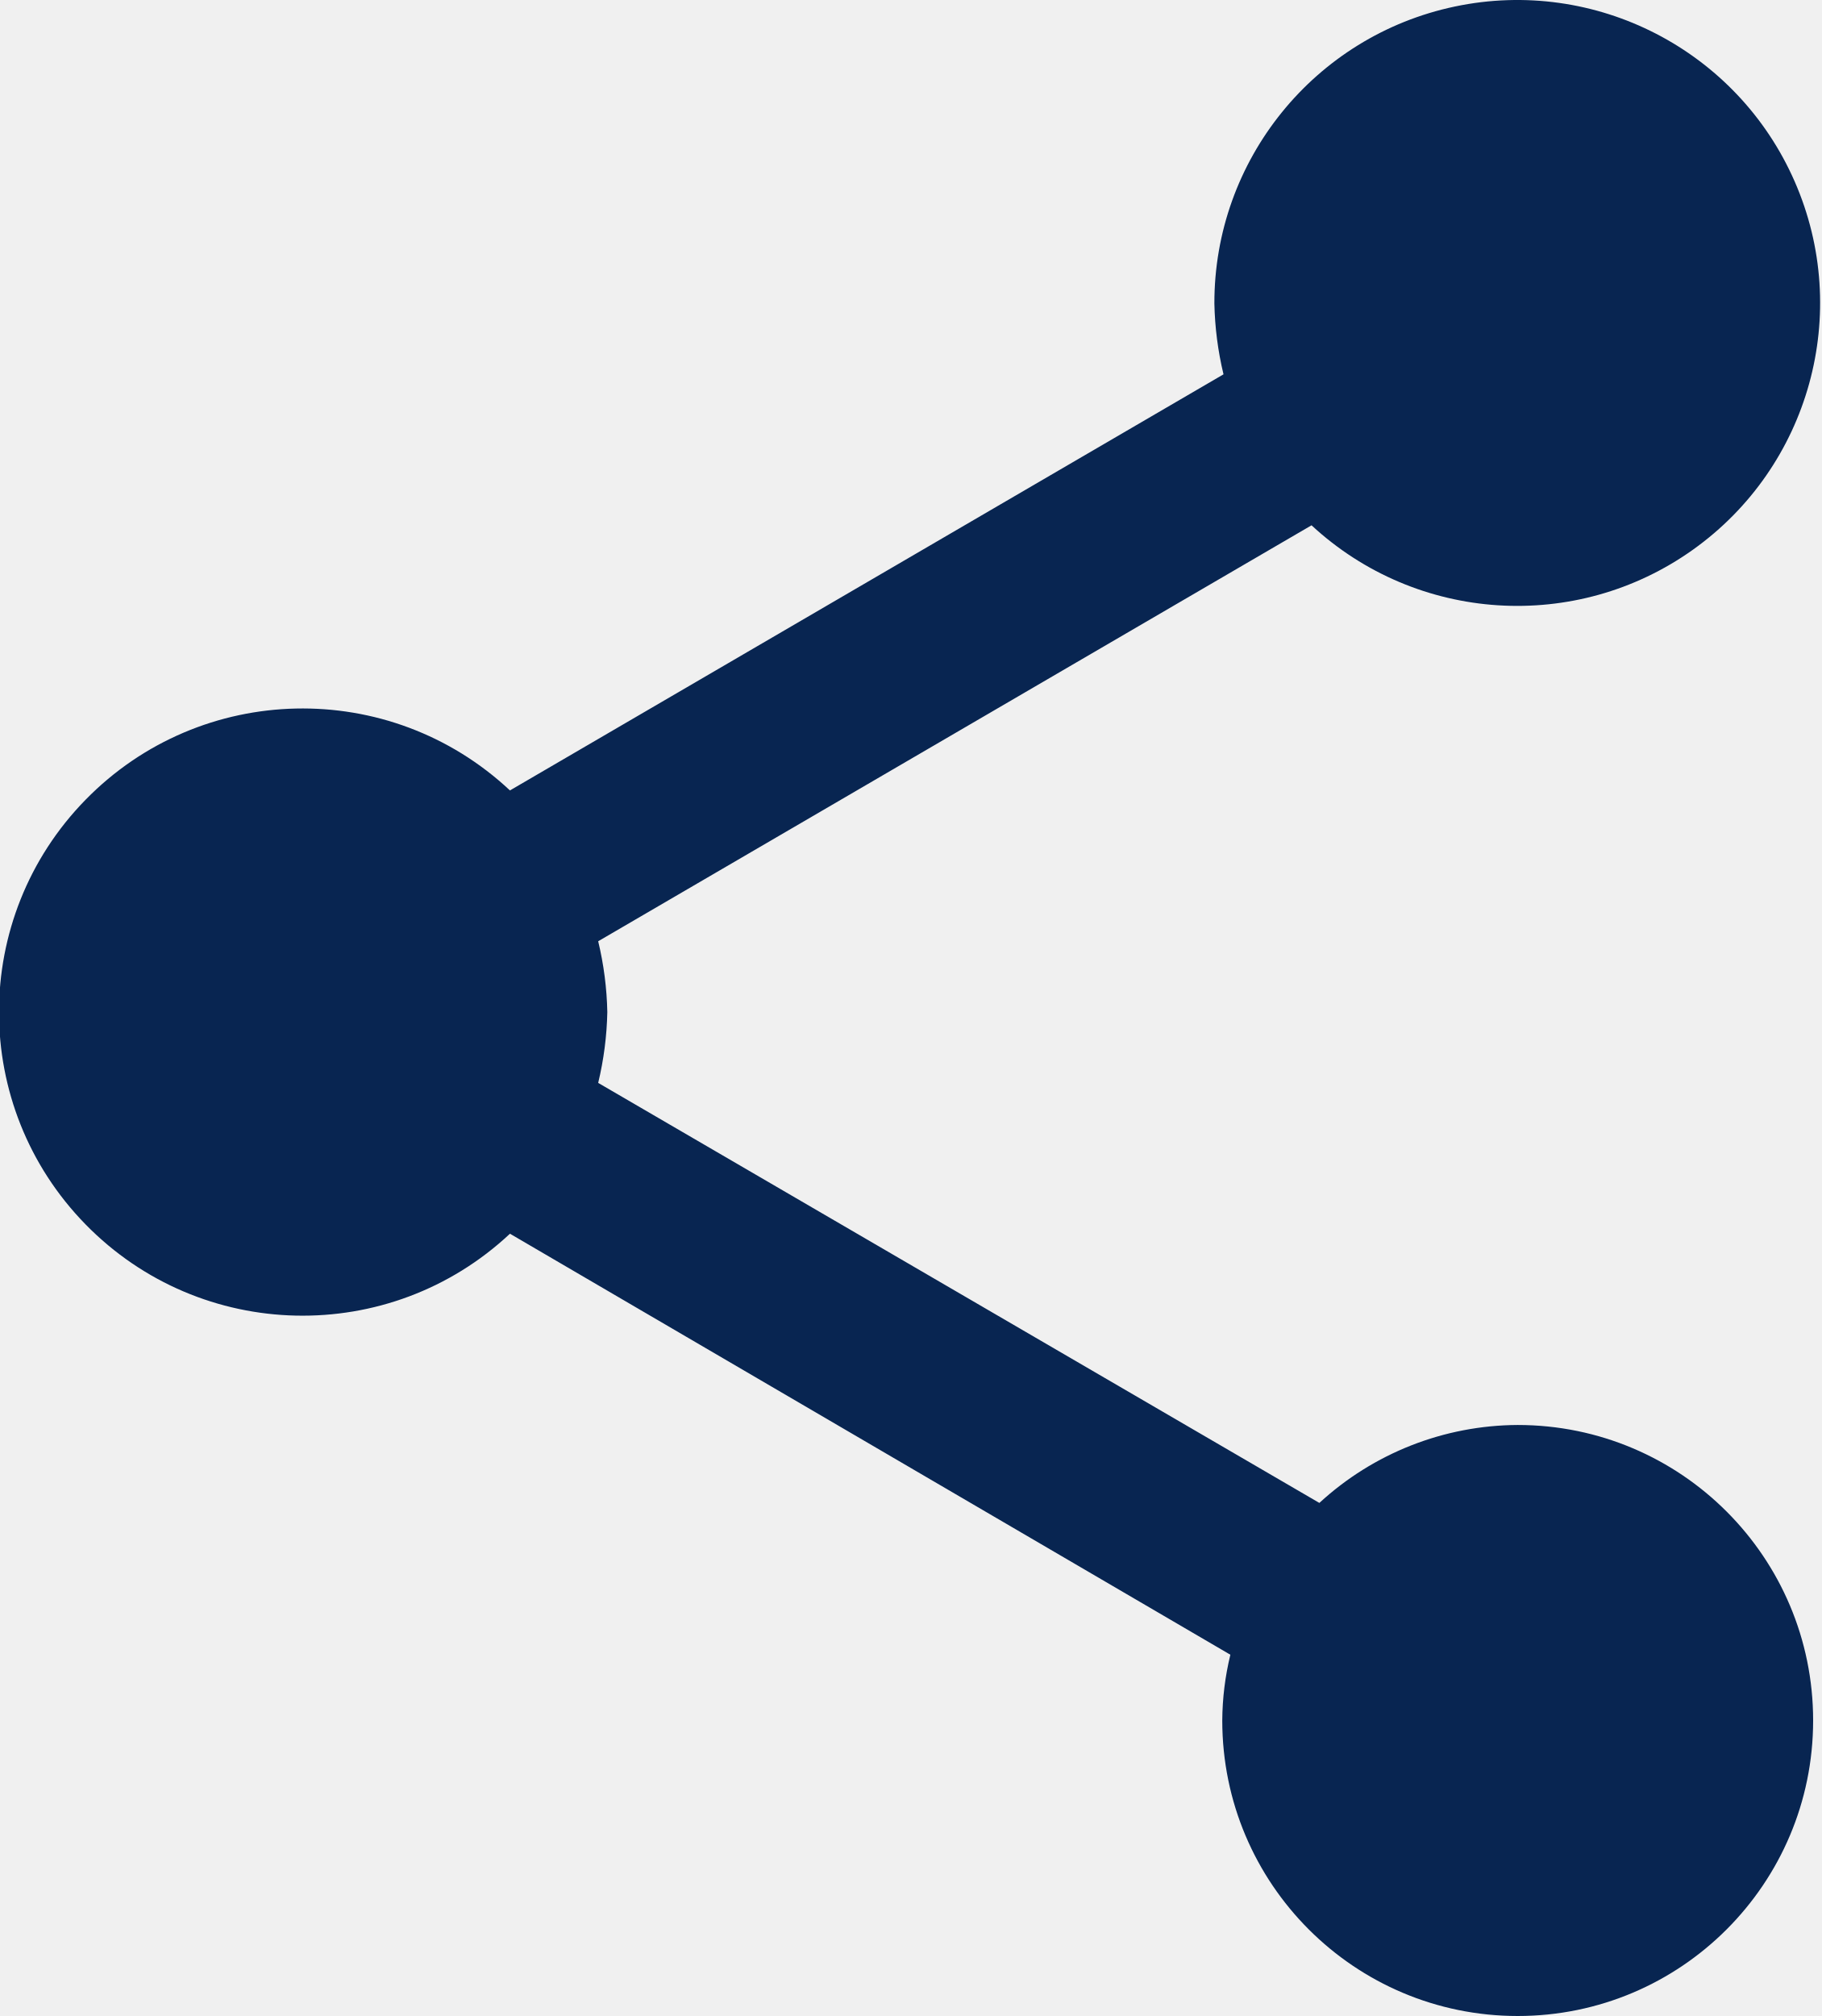
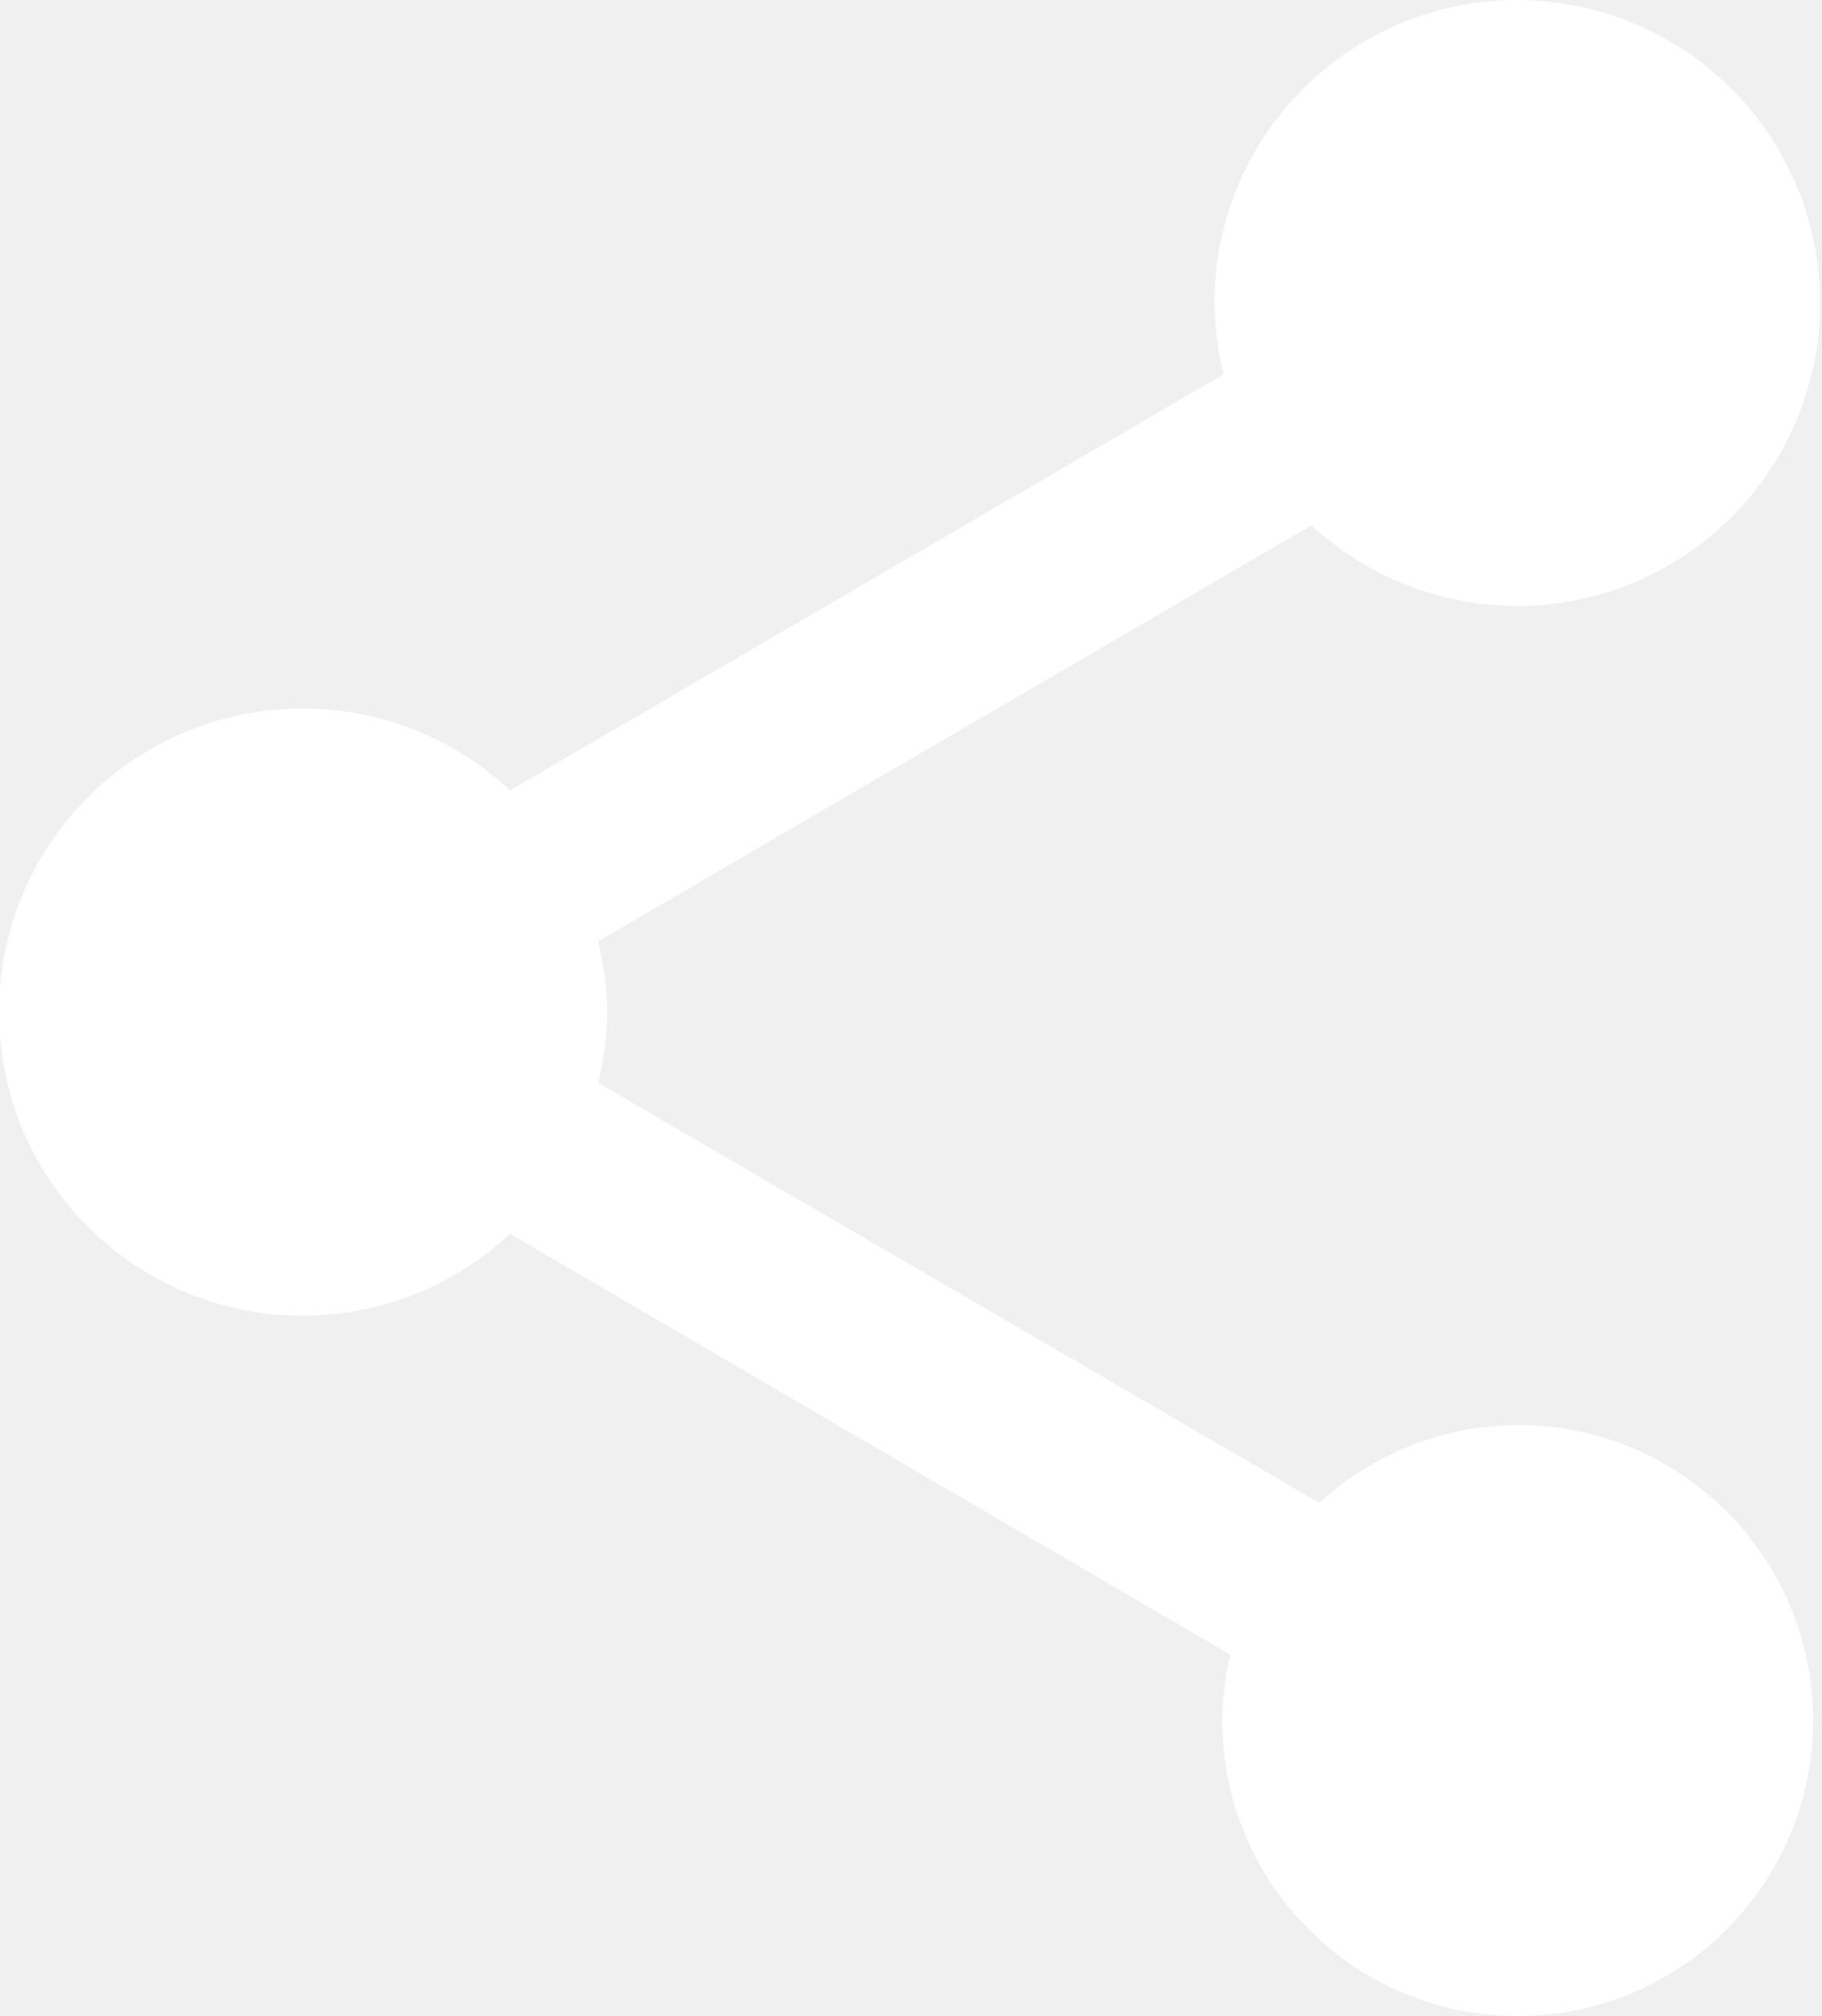
<svg xmlns="http://www.w3.org/2000/svg" width="35.317" height="39.084" viewBox="0 0 35.317 39.084">
  <defs>
-     <style>.a{fill:#082551;}</style>
+     <style>.a{fill:#fff;}</style>
  </defs>
  <path class="a" d="M33.931,30.626a5.714,5.714,0,0,0-3.846,1.511L16.1,23.994a6.423,6.423,0,0,0,.177-1.373,6.423,6.423,0,0,0-.177-1.373l13.833-8.064a5.873,5.873,0,1,0-1.884-4.3,6.423,6.423,0,0,0,.177,1.373L14.389,18.324a5.886,5.886,0,1,0,0,8.594l13.97,8.162a5.535,5.535,0,0,0-.157,1.275,5.729,5.729,0,1,0,5.729-5.729Z" transform="translate(-4.5 -3)" />
</svg>
